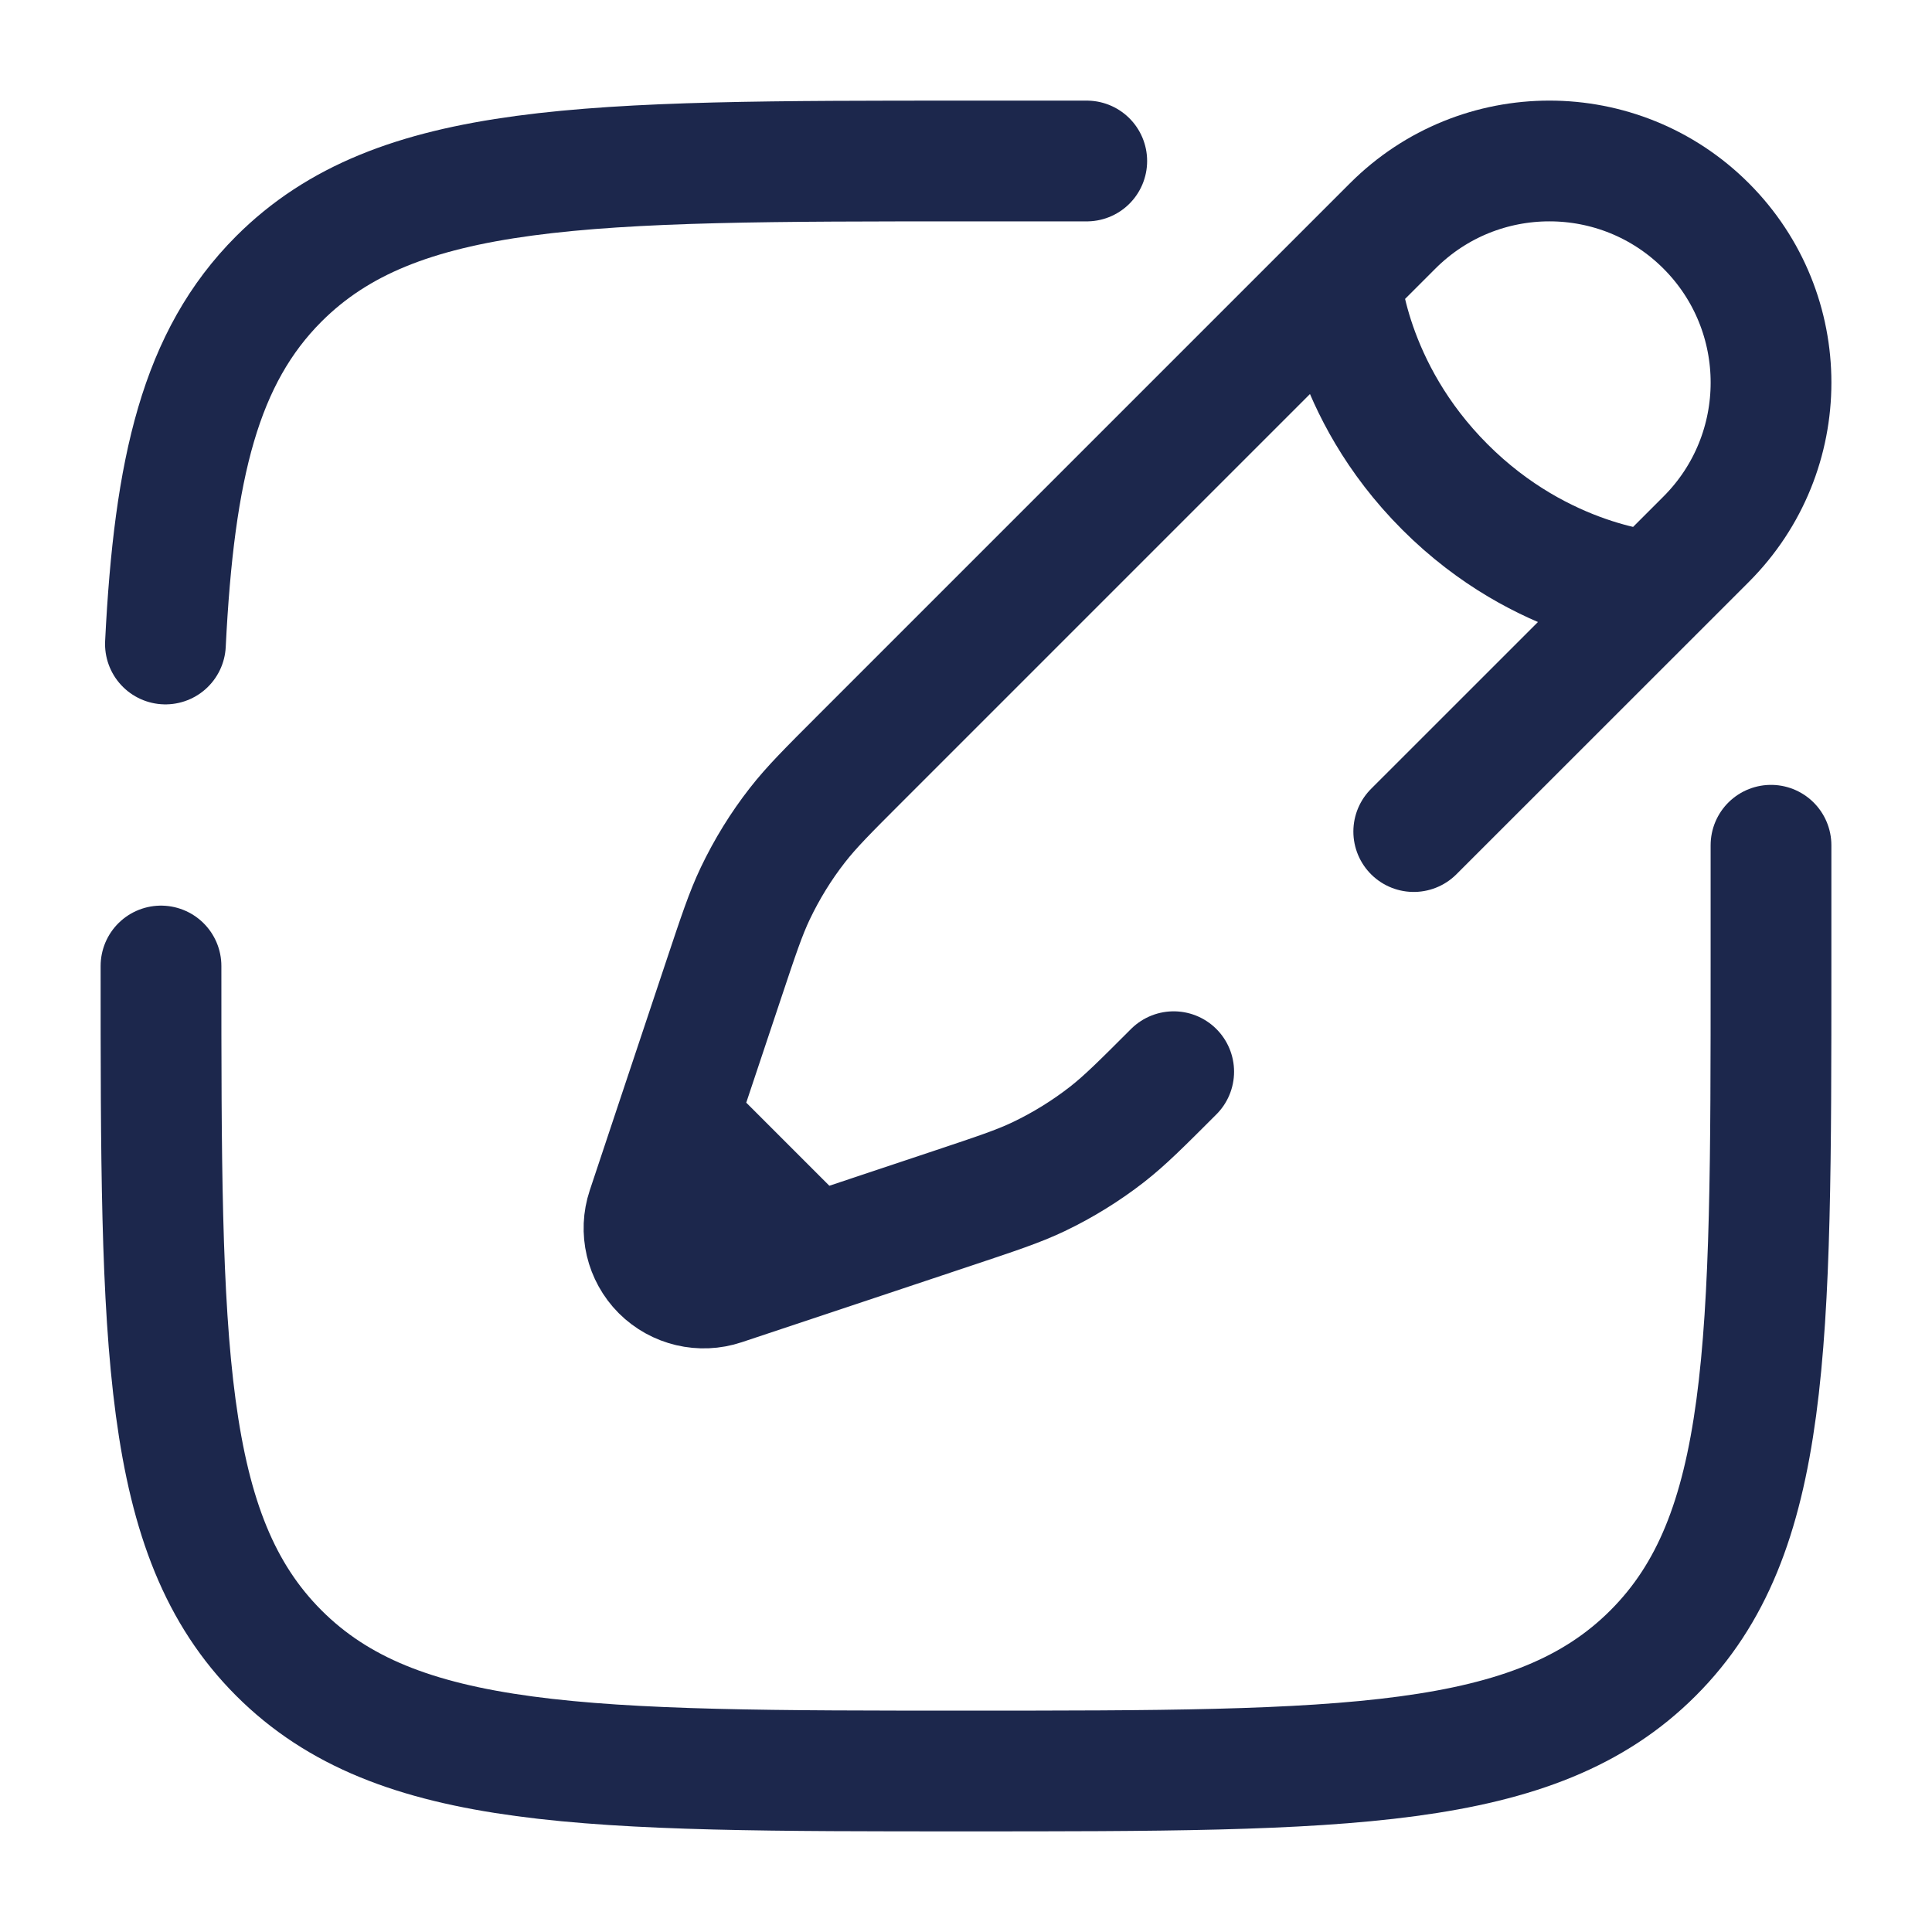
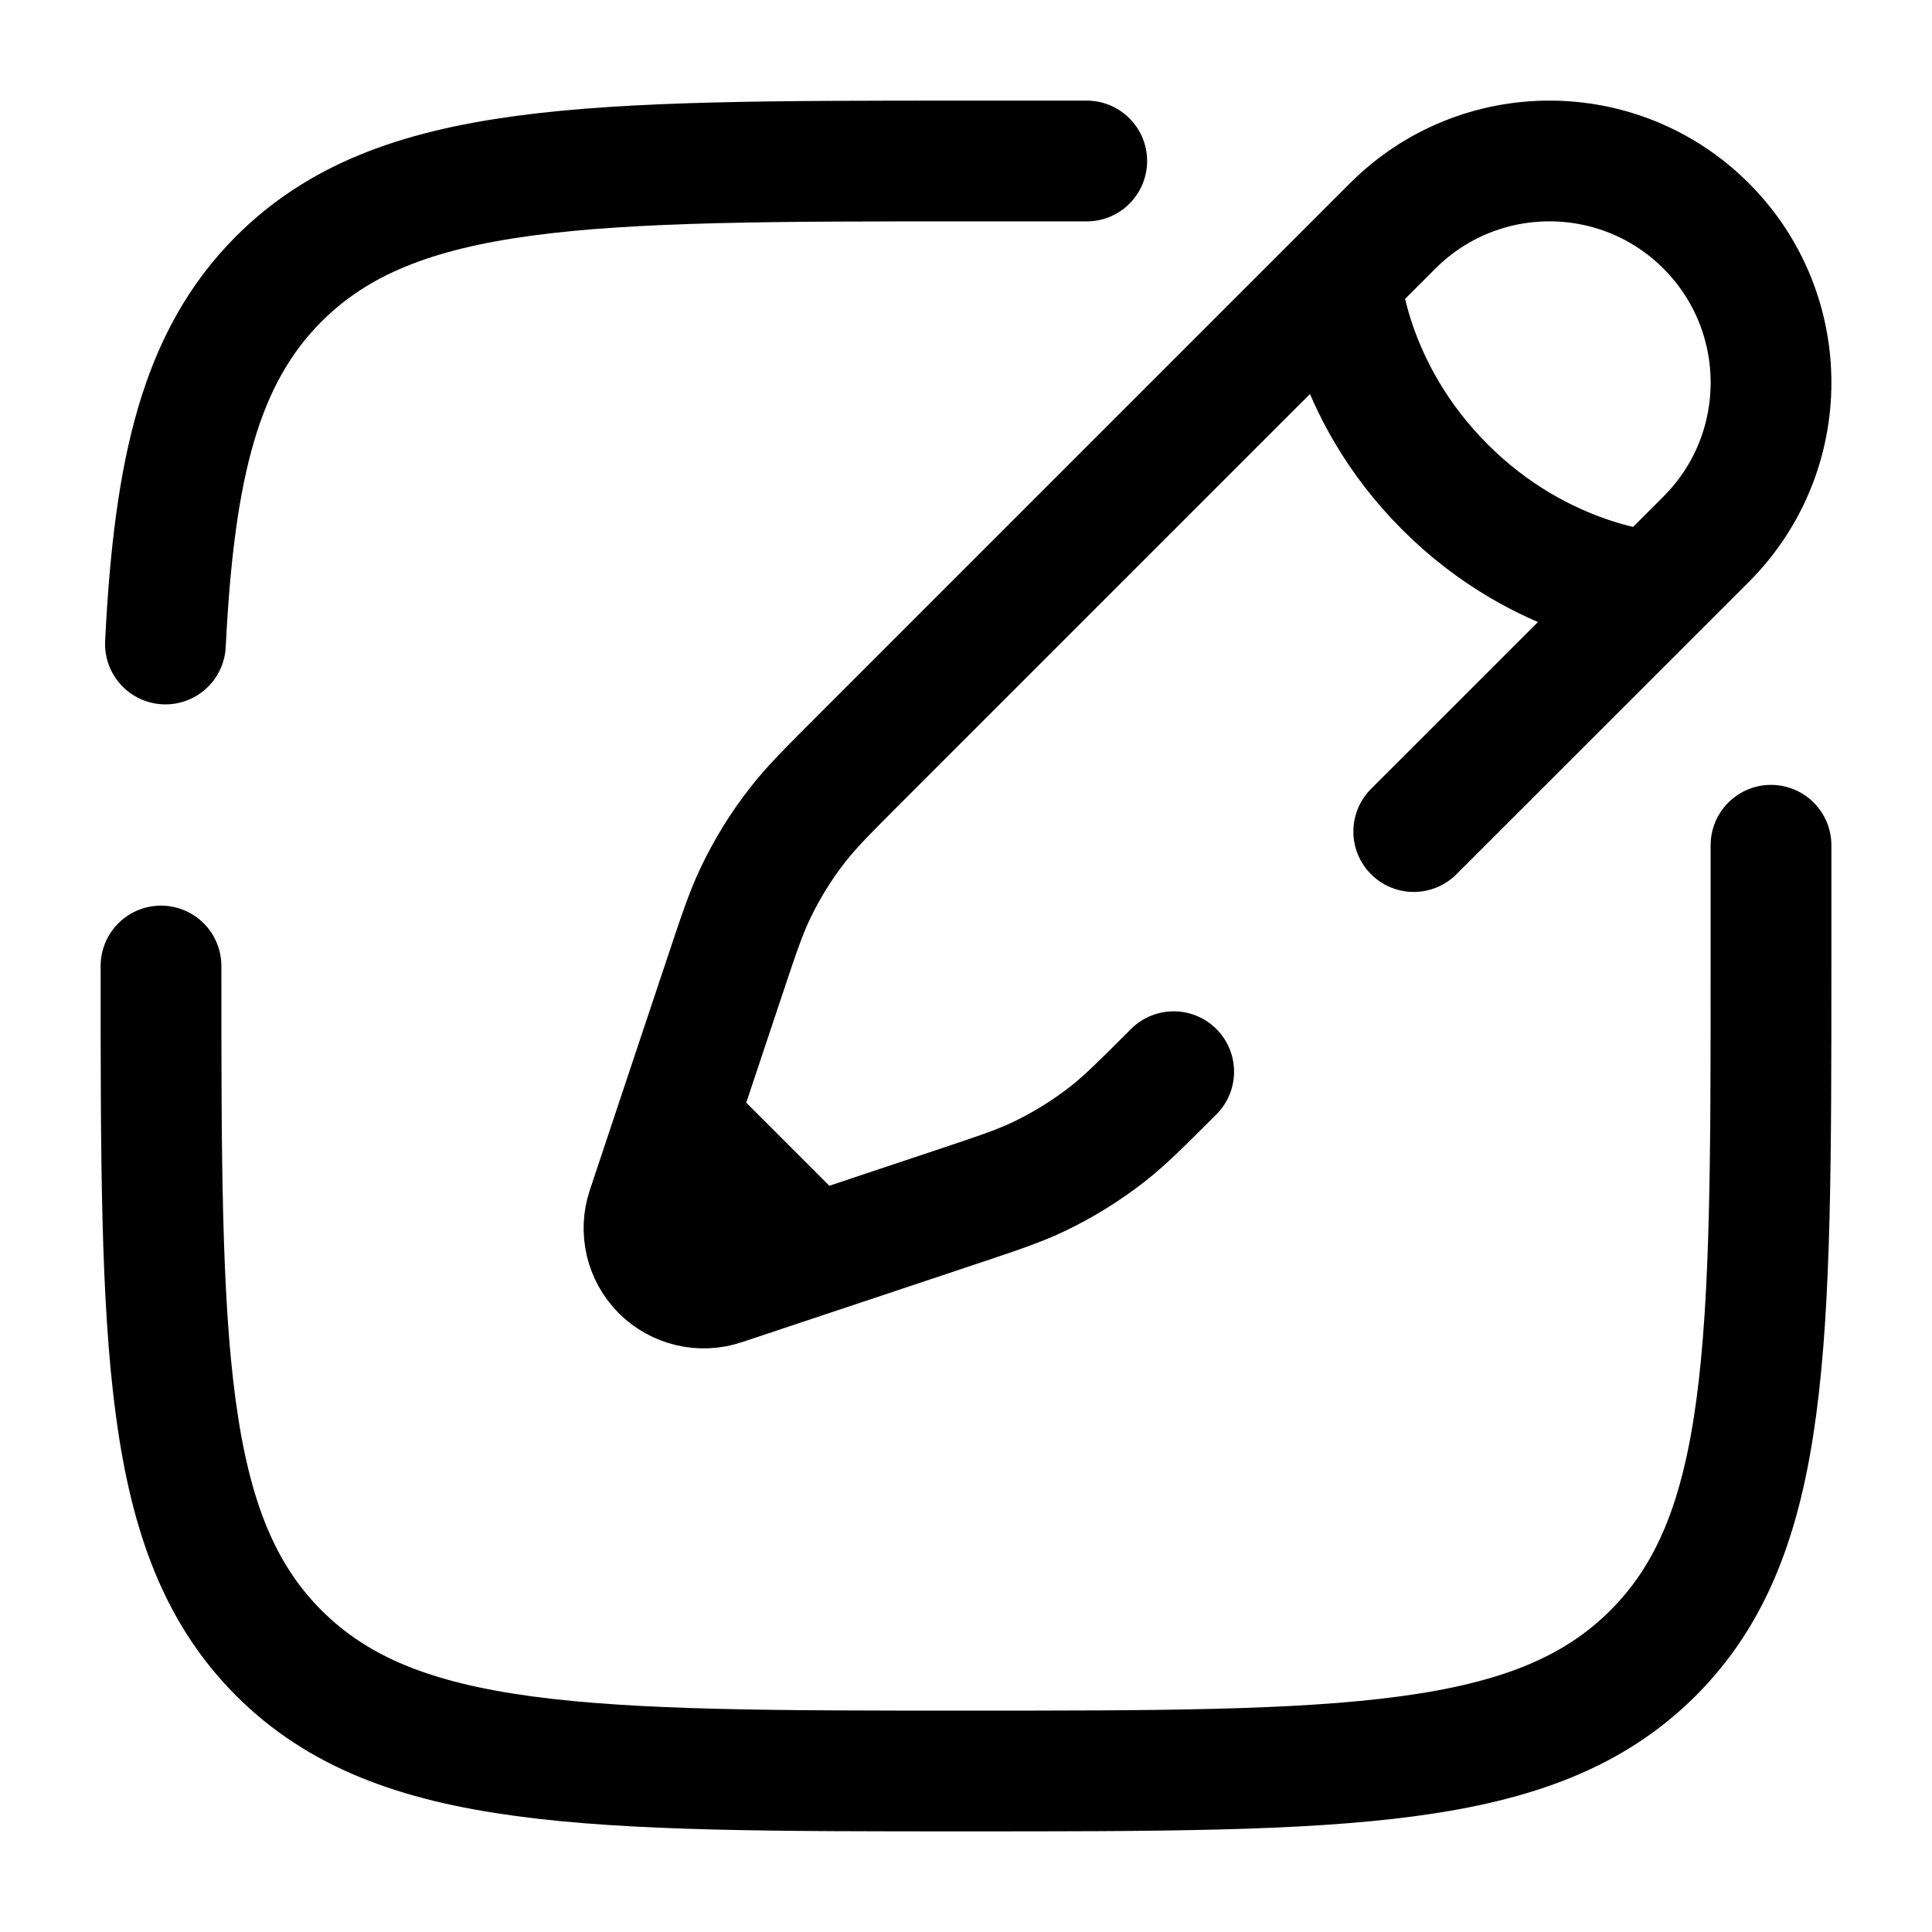
<svg xmlns="http://www.w3.org/2000/svg" width="800px" height="800px" viewBox="0 0 24 24" fill="none">
-   <path d="M2 12C2 16.714 2 19.071 3.464 20.535C4.929 22 7.286 22 12 22C16.714 22 19.071 22 20.535 20.535C22 19.071 22 16.714 22 12V10.5M13.5 2H12C7.286 2 4.929 2 3.464 3.464C2.491 4.438 2.164 5.807 2.055 8" stroke="#1C274C" stroke-width="1.5" stroke-linecap="round" />
-   <path d="M16.652 3.455L17.301 2.806C18.376 1.731 20.119 1.731 21.194 2.806C22.269 3.881 22.269 5.624 21.194 6.699L20.545 7.348M16.652 3.455C16.652 3.455 16.733 4.834 17.95 6.05C19.166 7.267 20.545 7.348 20.545 7.348M16.652 3.455L10.687 9.42C10.283 9.824 10.081 10.026 9.907 10.249C9.702 10.511 9.527 10.796 9.383 11.097C9.262 11.351 9.172 11.623 8.991 12.165L8.412 13.9M20.545 7.348L17.562 10.33M14.58 13.313C14.176 13.717 13.974 13.919 13.751 14.093C13.489 14.297 13.204 14.473 12.903 14.617C12.649 14.738 12.377 14.828 11.835 15.009L10.1 15.588M10.1 15.588L8.977 15.962C8.71 16.051 8.416 15.981 8.217 15.783C8.019 15.584 7.949 15.29 8.038 15.023L8.412 13.9M10.1 15.588L8.412 13.9" stroke="#1C274C" stroke-width="1.5" stroke-linecap="round" />
+   <path d="M2 12C2 16.714 2 19.071 3.464 20.535C4.929 22 7.286 22 12 22C16.714 22 19.071 22 20.535 20.535C22 19.071 22 16.714 22 12V10.5M13.5 2H12C7.286 2 4.929 2 3.464 3.464C2.491 4.438 2.164 5.807 2.055 8" stroke="#000000" stroke-width="1.5" stroke-linecap="round" />
+   <path d="M16.652 3.455L17.301 2.806C18.376 1.731 20.119 1.731 21.194 2.806C22.269 3.881 22.269 5.624 21.194 6.699L20.545 7.348M16.652 3.455C16.652 3.455 16.733 4.834 17.95 6.05C19.166 7.267 20.545 7.348 20.545 7.348M16.652 3.455L10.687 9.42C10.283 9.824 10.081 10.026 9.907 10.249C9.702 10.511 9.527 10.796 9.383 11.097C9.262 11.351 9.172 11.623 8.991 12.165L8.412 13.9M20.545 7.348L17.562 10.33M14.58 13.313C14.176 13.717 13.974 13.919 13.751 14.093C13.489 14.297 13.204 14.473 12.903 14.617C12.649 14.738 12.377 14.828 11.835 15.009L10.1 15.588M10.1 15.588L8.977 15.962C8.71 16.051 8.416 15.981 8.217 15.783C8.019 15.584 7.949 15.29 8.038 15.023L8.412 13.9M10.1 15.588L8.412 13.9" stroke="#000000" stroke-width="1.5" stroke-linecap="round" />
</svg>
